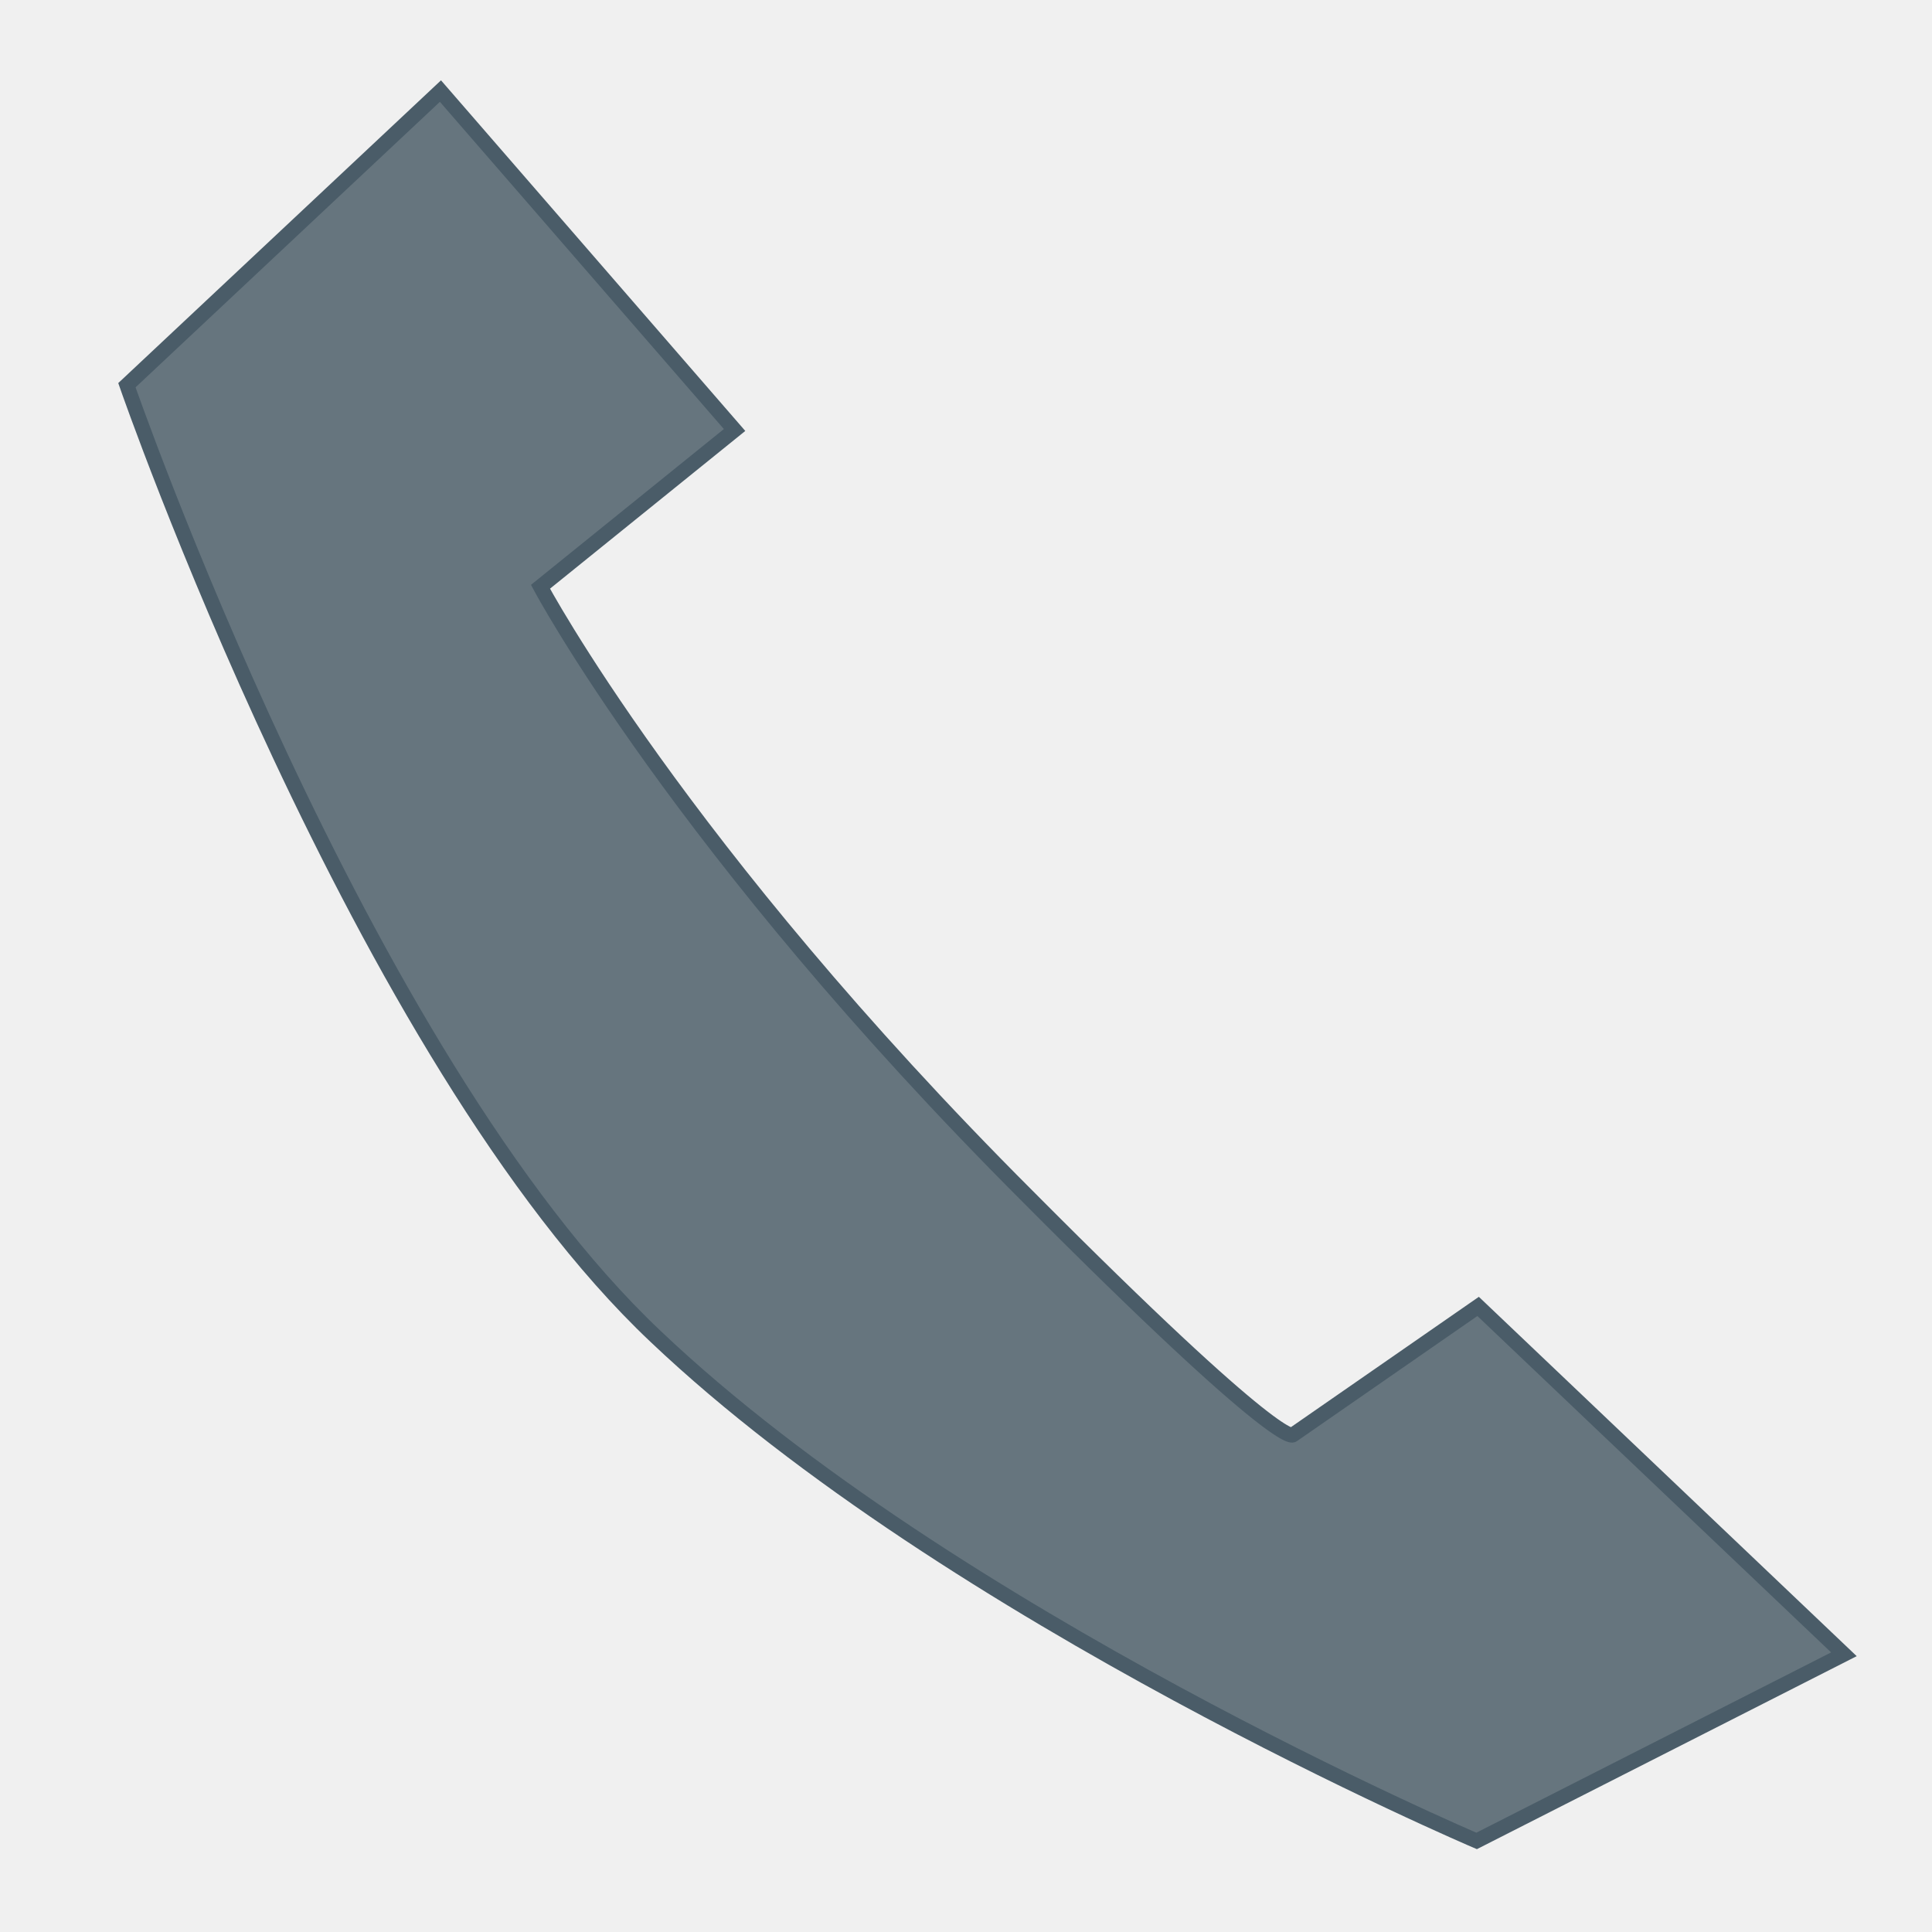
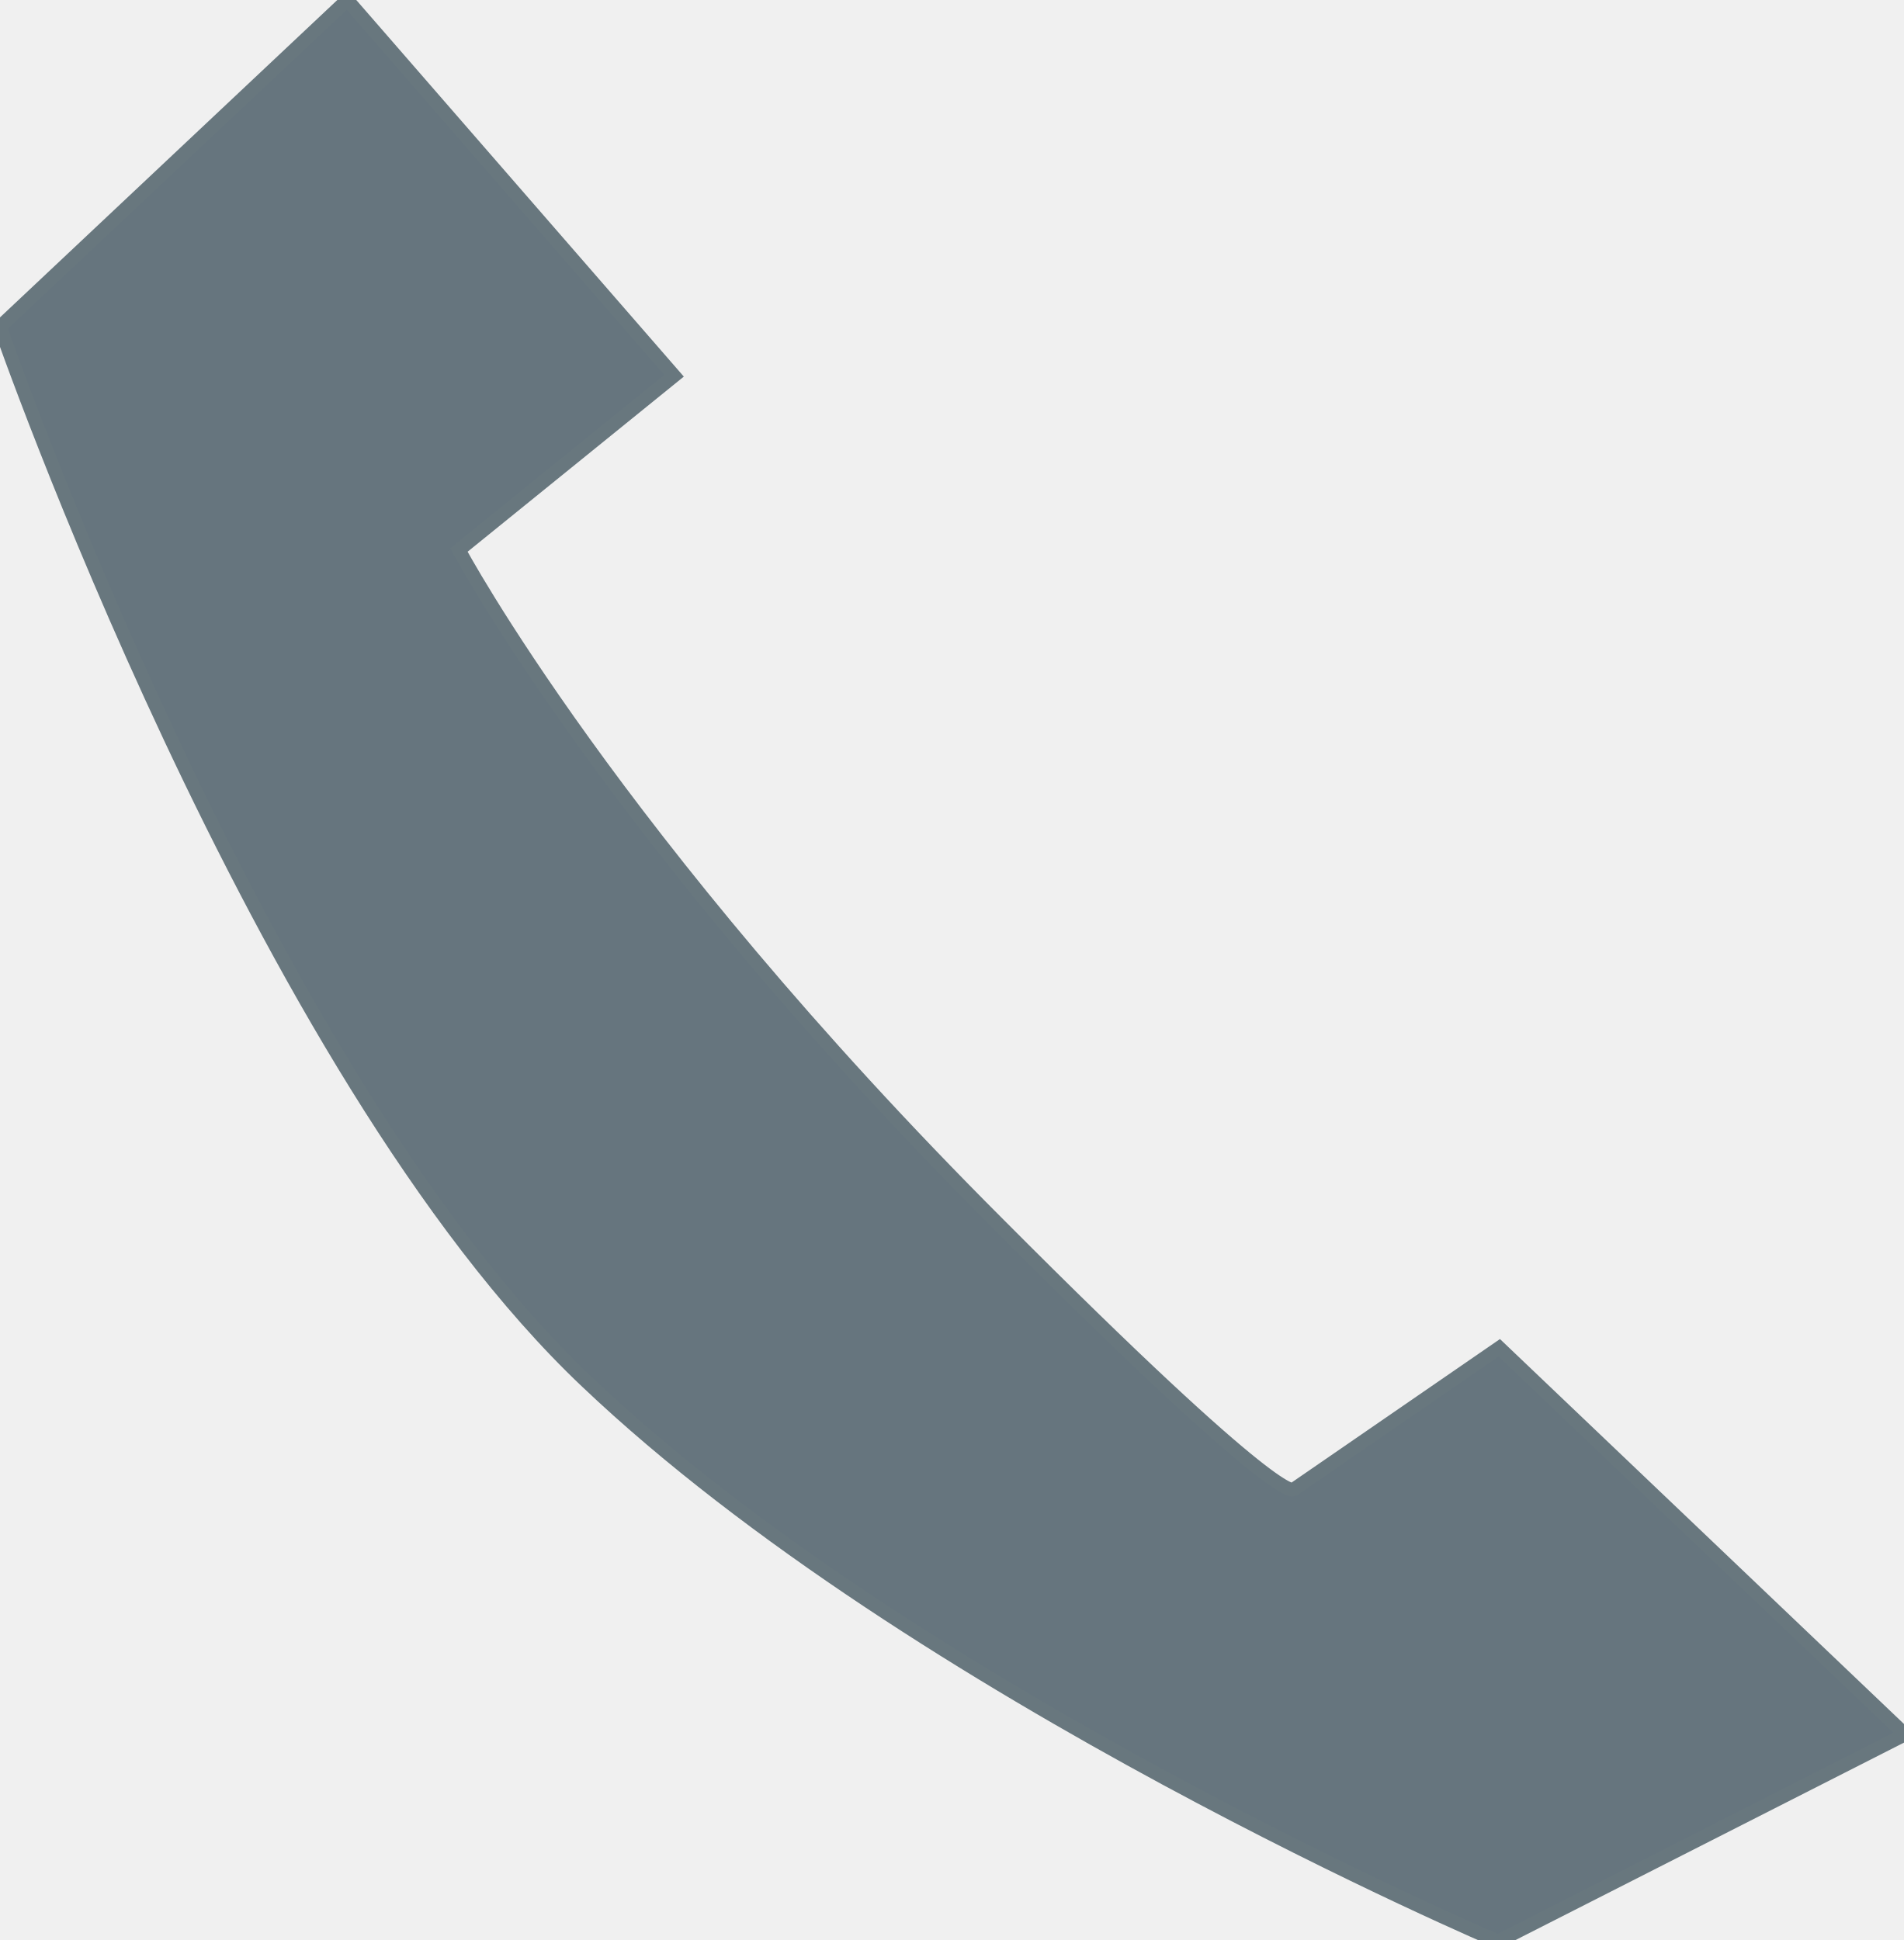
- <svg xmlns="http://www.w3.org/2000/svg" version="1.1" id="Layer_1" x="0px" y="0px" viewBox="0 0 129.4 129.4" style="enable-background:new 0 0 129.4 129.4;" xml:space="preserve">
+ <svg xmlns="http://www.w3.org/2000/svg" version="1.1" id="Layer_1" x="0px" y="0px" viewBox="0 0 139.8 142.5" style="enable-background:new 0 0 139.8 142.5;" xml:space="preserve">
  <style type="text/css">
- 	.st0{fill:#66757E;stroke:#4A5C68;stroke-miterlimit:10;}
+ 	.st0{fill:#FFFFFF;}
+ 	.st1{fill:#66757E;stroke:#68777E;stroke-miterlimit:10;}
</style>
-   <path class="st0" d="M8.5,25.8c0,0,15.6,45,35.4,63.7c19.8,18.8,55,33.8,55,33.8l24.6-12.5L99,87.5l-12.4,8.6c0,0-0.6,1.3-17.8-16  C45.5,56.8,36.2,39.3,36.2,39.3l13-10.5L29.5,6.1L8.5,25.8z" />
+   <path class="st0" d="M0,23.9c0,0,19,54.7,43,77.5c24.1,22.9,66.9,41.1,66.9,41.1l30-15.2l-29.8-28.4L95,109.4c0,0-0.7,1.6-21.6-19.4  C44.9,61.6,33.7,40.3,33.7,40.3l15.9-12.7L25.5,0L0,23.9z" />
+   <path class="st1" d="M0,24c0,0,19,54.7,43.1,77.5c24.1,22.9,66.9,41.1,66.9,41.1l29.9-15.2L110.1,99L95,109.4c0,0-0.7,1.6-21.7-19.5  C45,61.6,33.7,40.4,33.7,40.4l15.8-12.8L25.5,0L0,24z" />
</svg>
